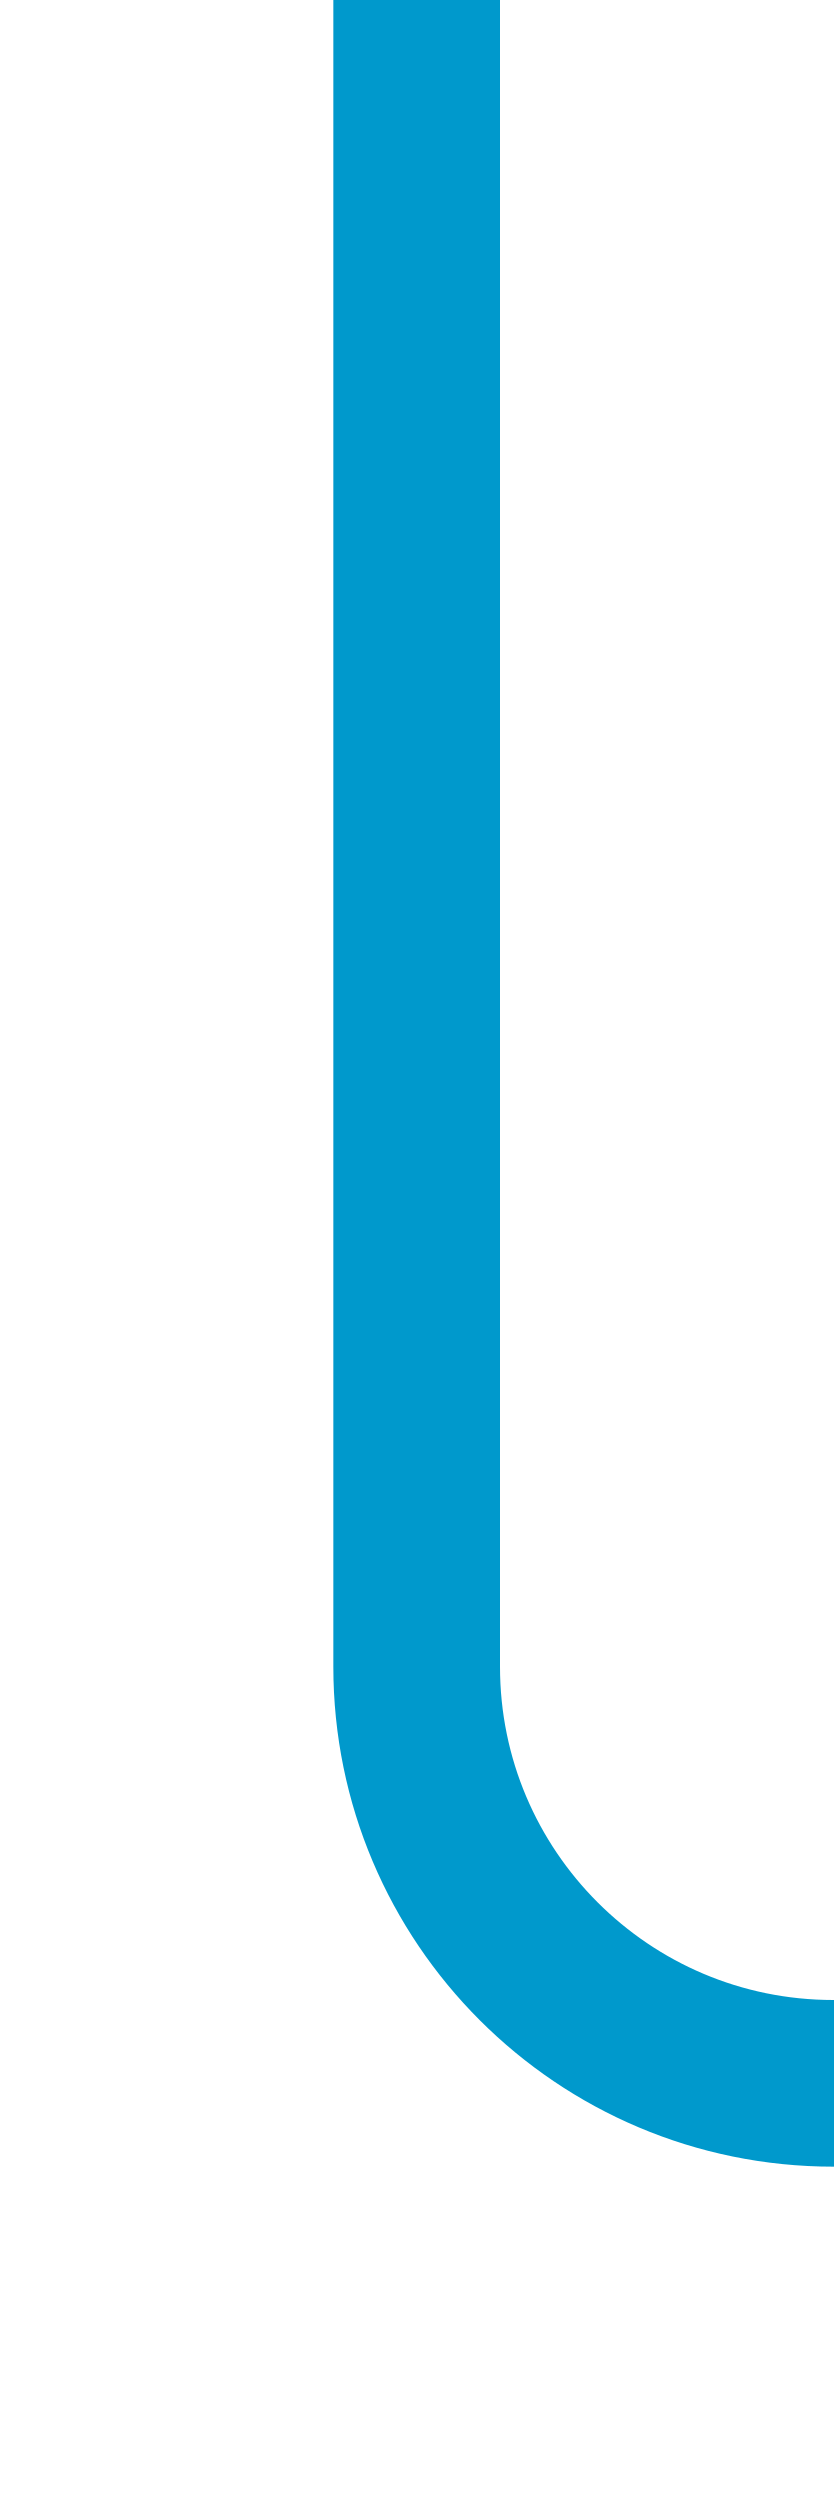
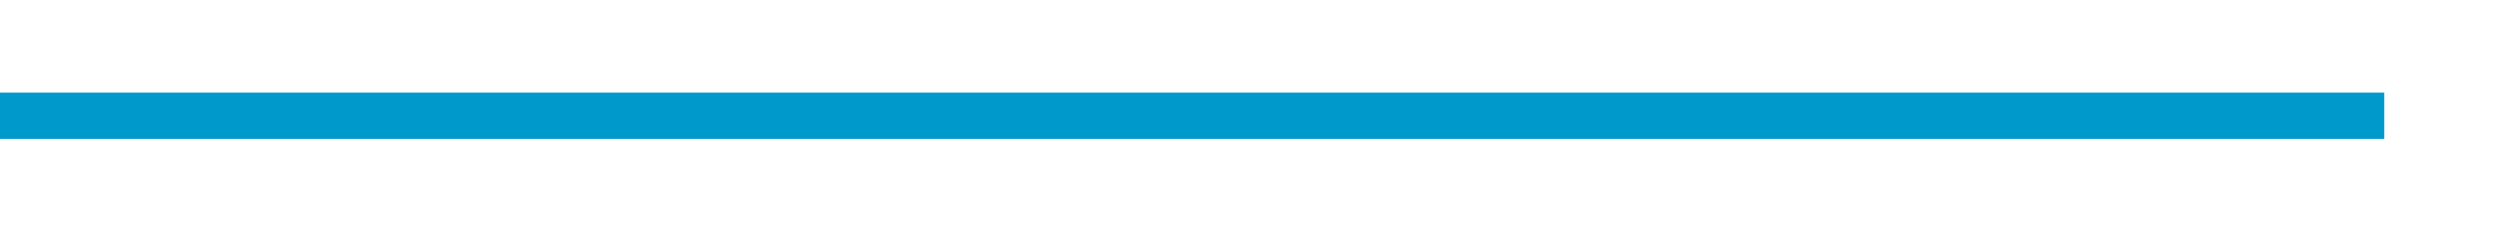
- <svg xmlns="http://www.w3.org/2000/svg" version="1.1" width="10px" height="30px" preserveAspectRatio="xMidYMin meet" viewBox="294 671  8 30">
-   <path d="M 298 671  L 298 691  A 5 5 0 0 0 303 696 L 521 696  A 5 5 0 0 1 526 701 L 526 781  " stroke-width="2" stroke="#0099cc" fill="none" />
+ <svg xmlns="http://www.w3.org/2000/svg" version="1.1" width="108px" height="10px" preserveAspectRatio="xMinYMid meet" viewBox="360 635  108 8">
+   <path d="M 463 639  L 360 639  " stroke-width="2" stroke="#0099cc" fill="none" />
</svg>
